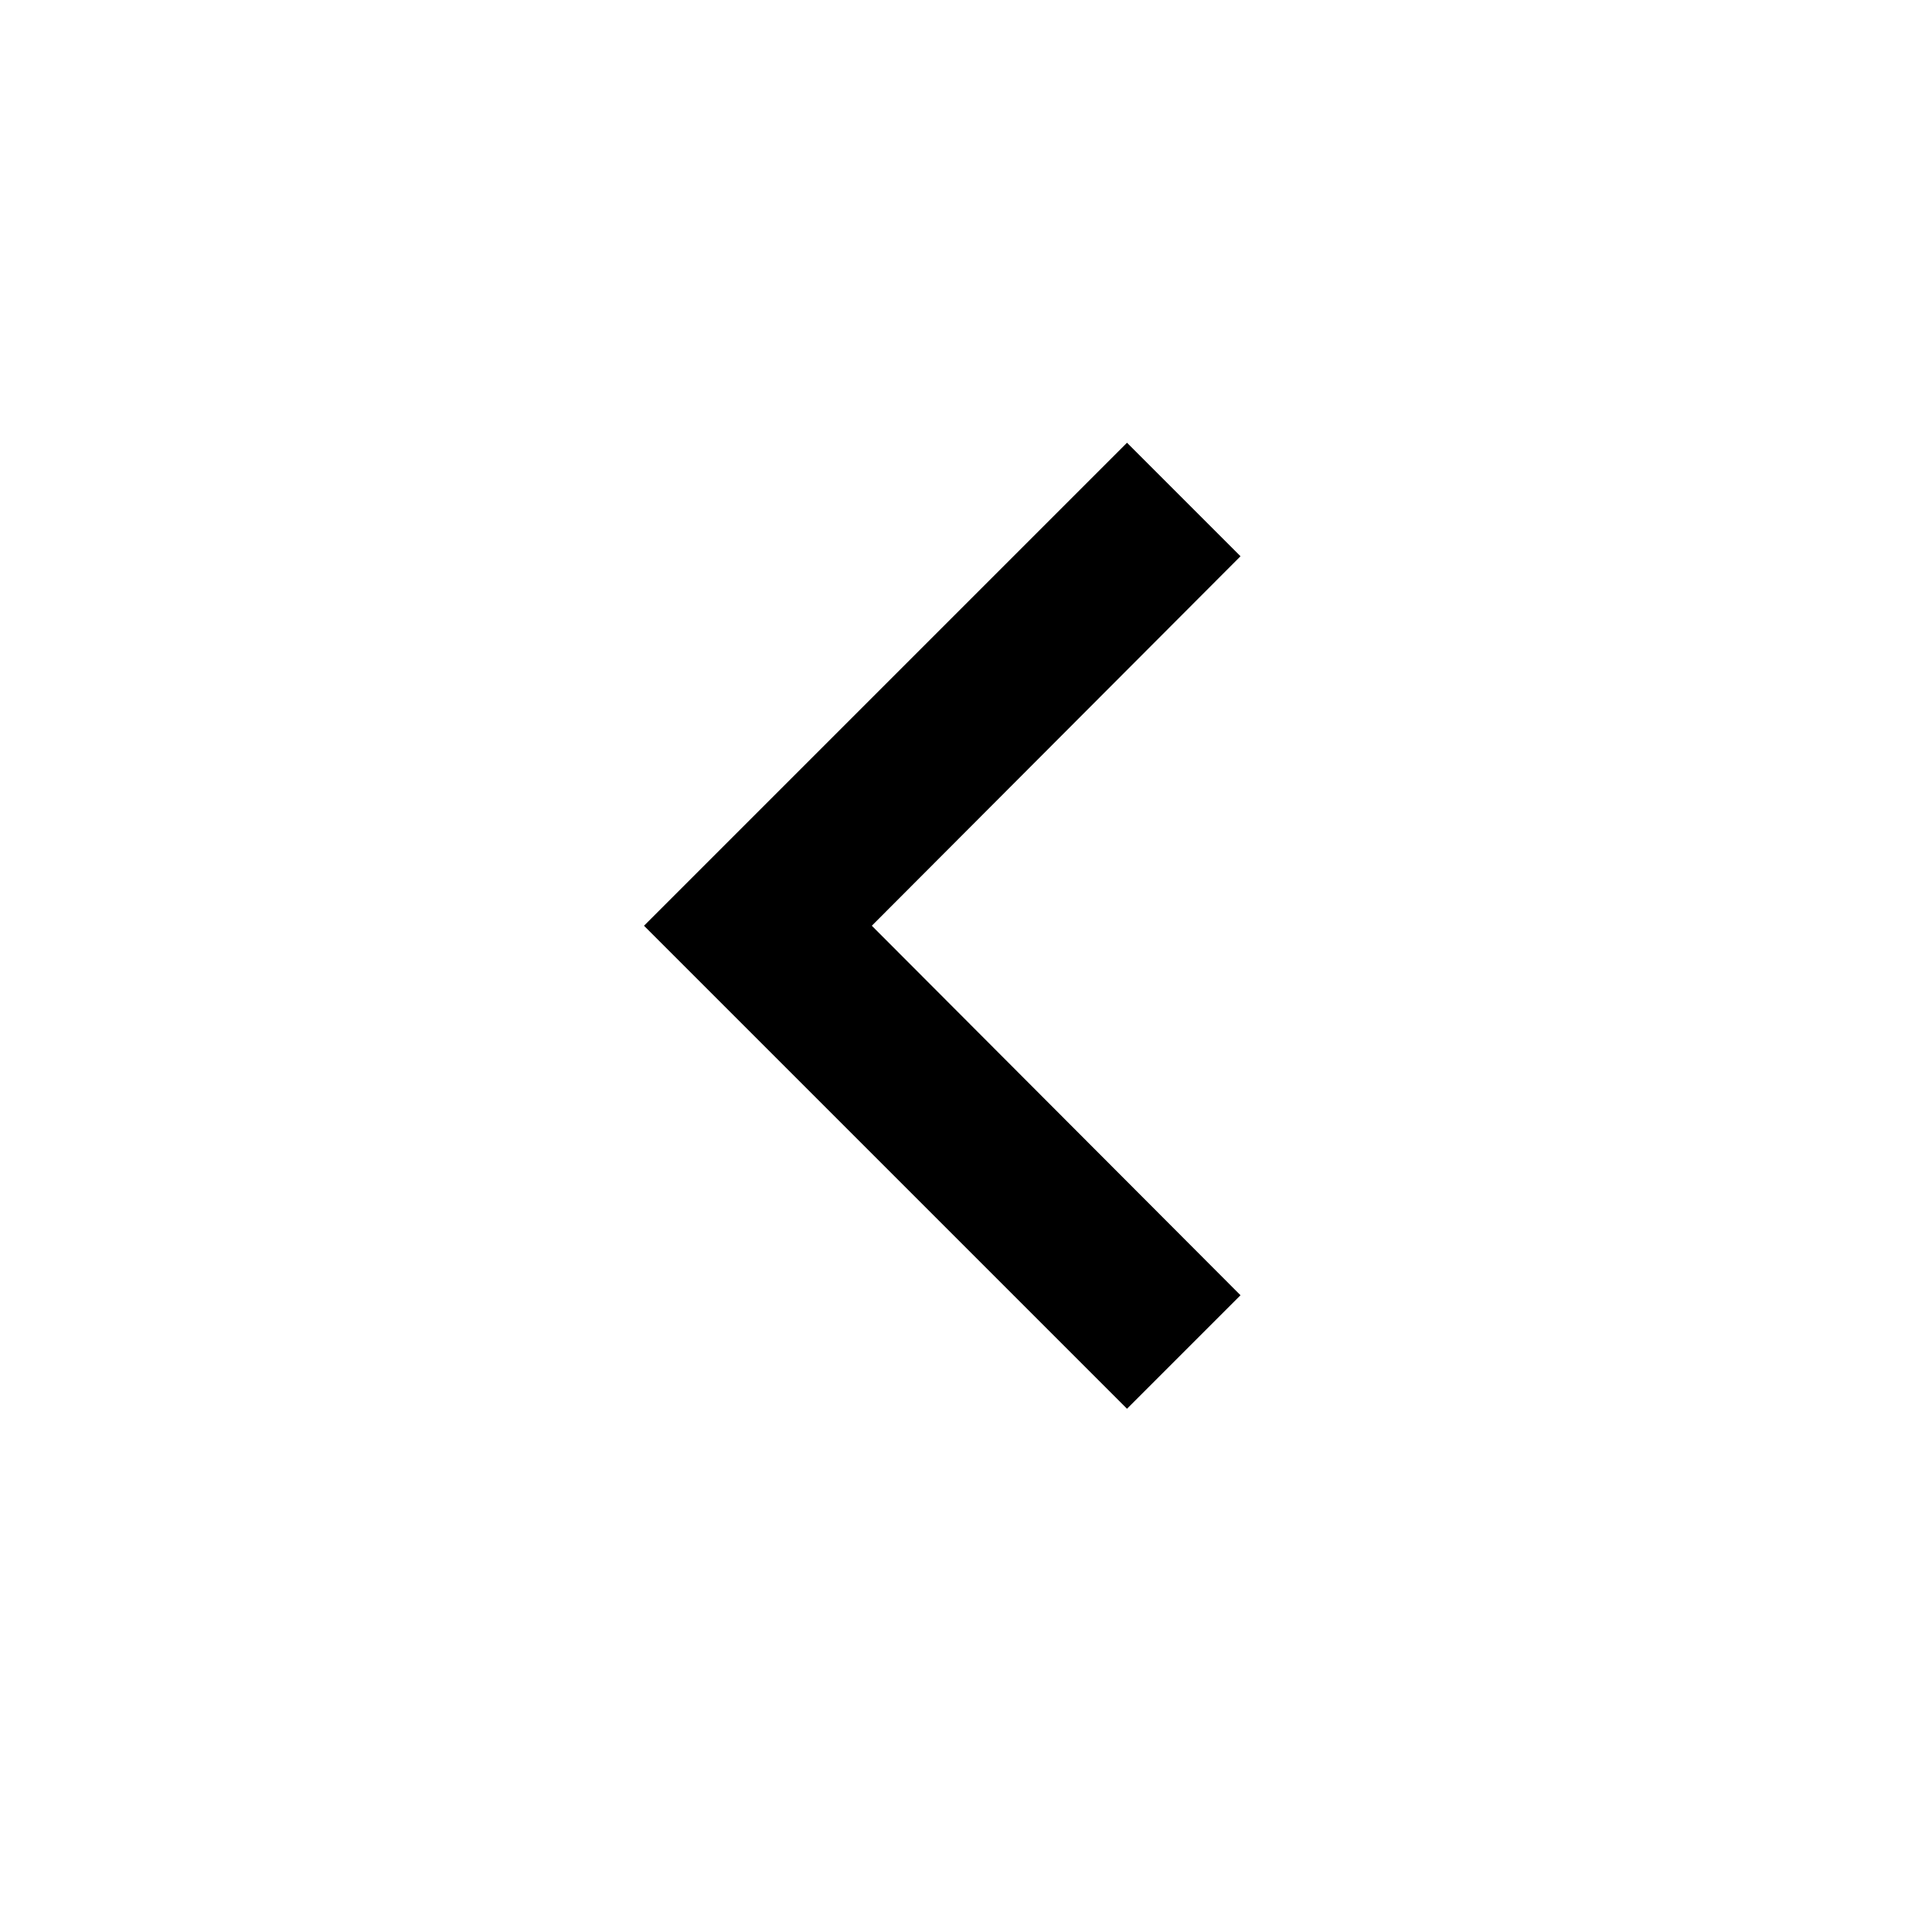
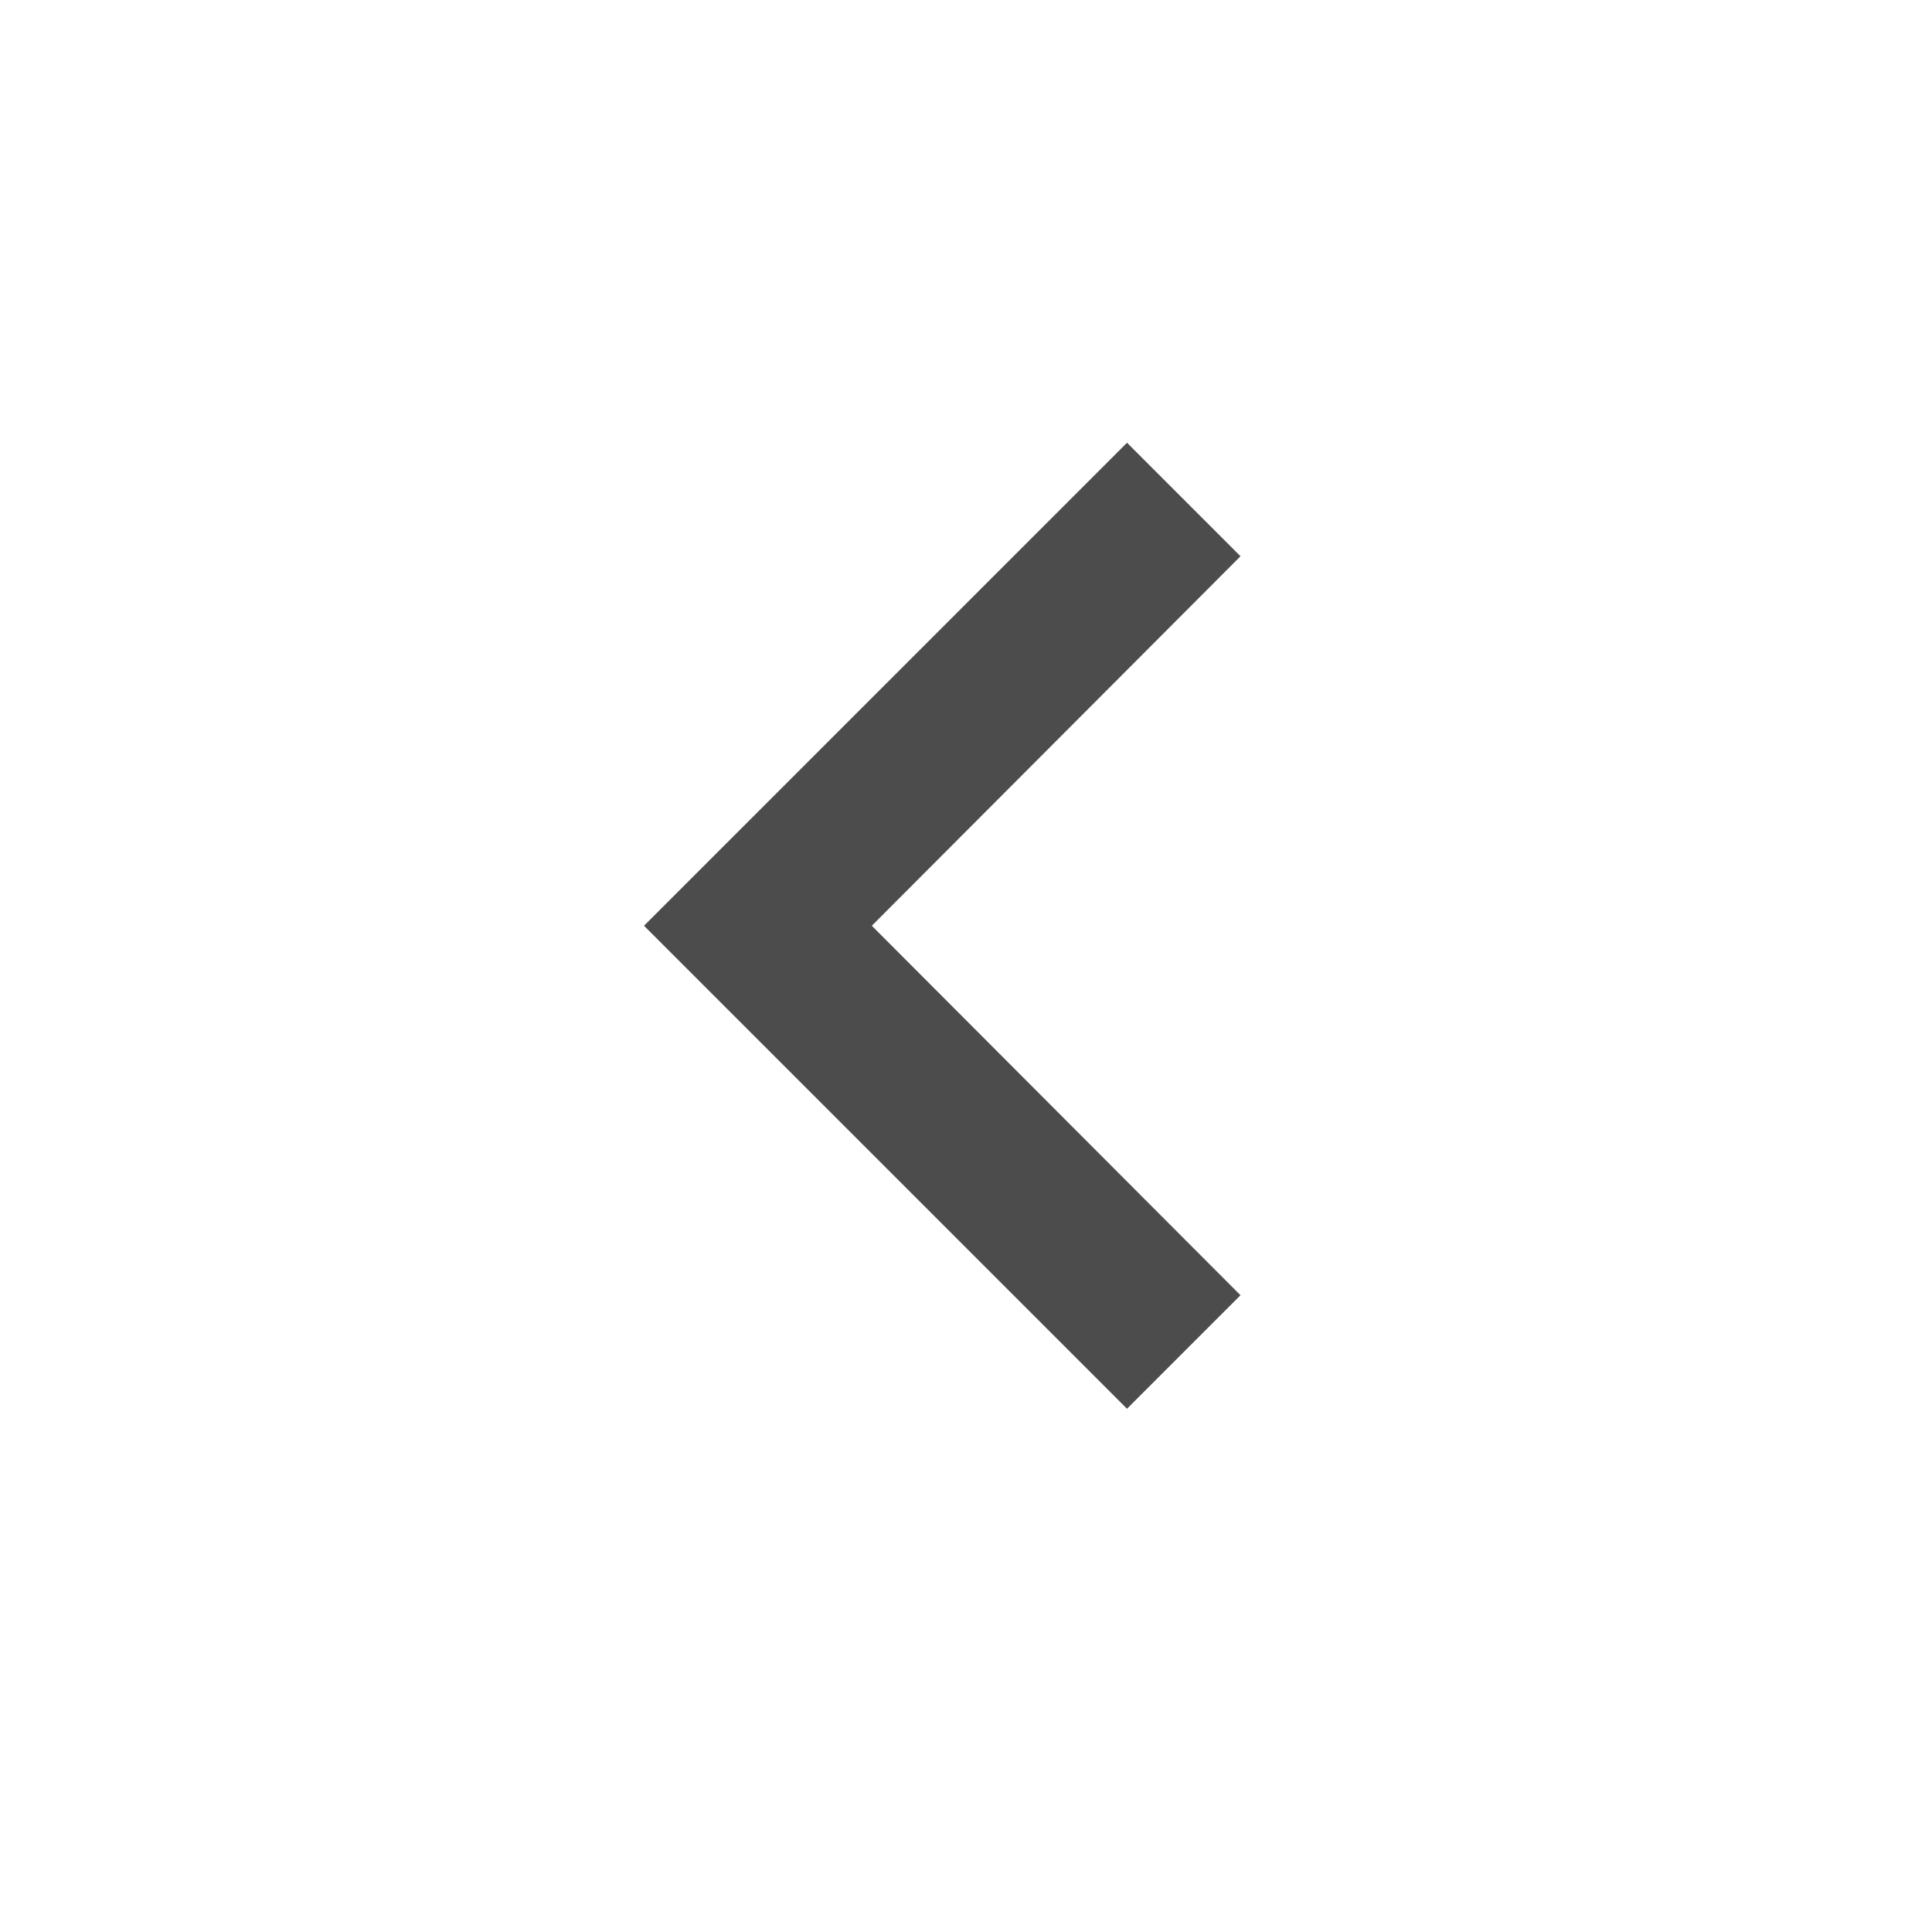
- <svg xmlns="http://www.w3.org/2000/svg" fill="#000000" height="24" viewBox="0 0 24 24" width="24">
+ <svg xmlns="http://www.w3.org/2000/svg" fill="rgba(0,0,0,0.7)" height="24" viewBox="0 0 24 24" width="24">
  <path d="M15.41 16.09l-4.58-4.59 4.58-4.59L14 5.5l-6 6 6 6z" />
  <path d="M0-.5h24v24H0z" fill="none" />
</svg>
